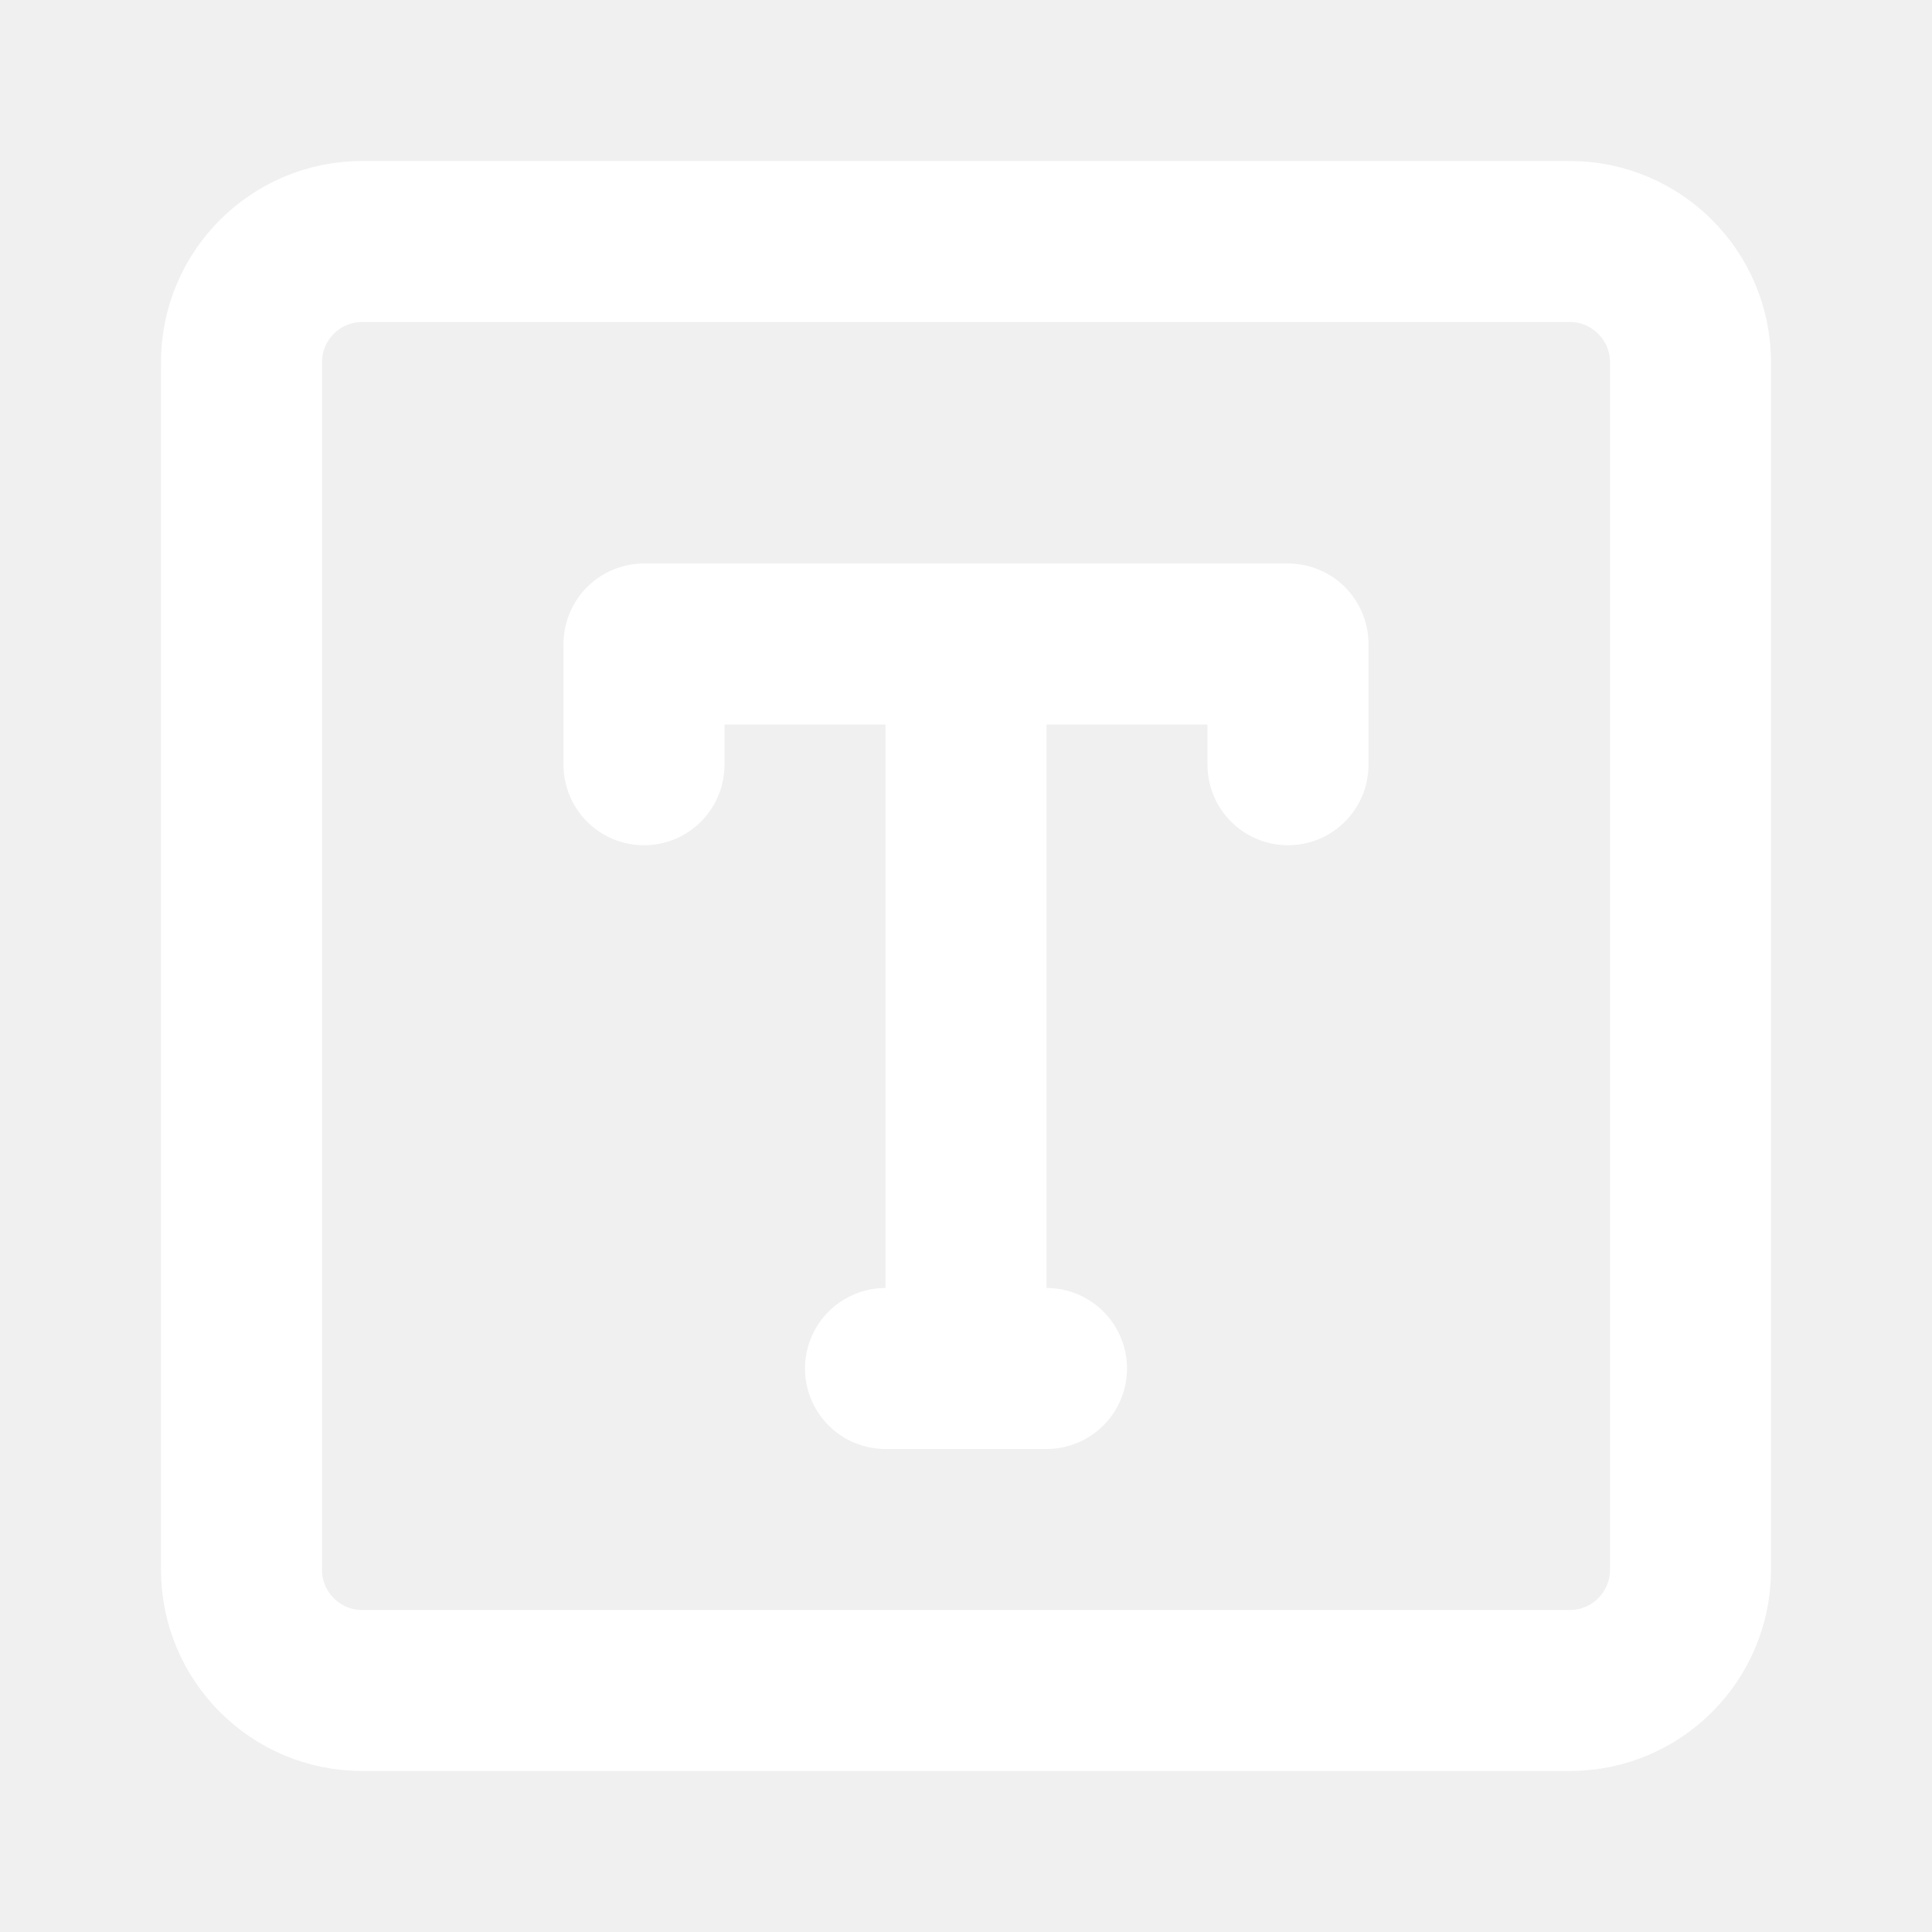
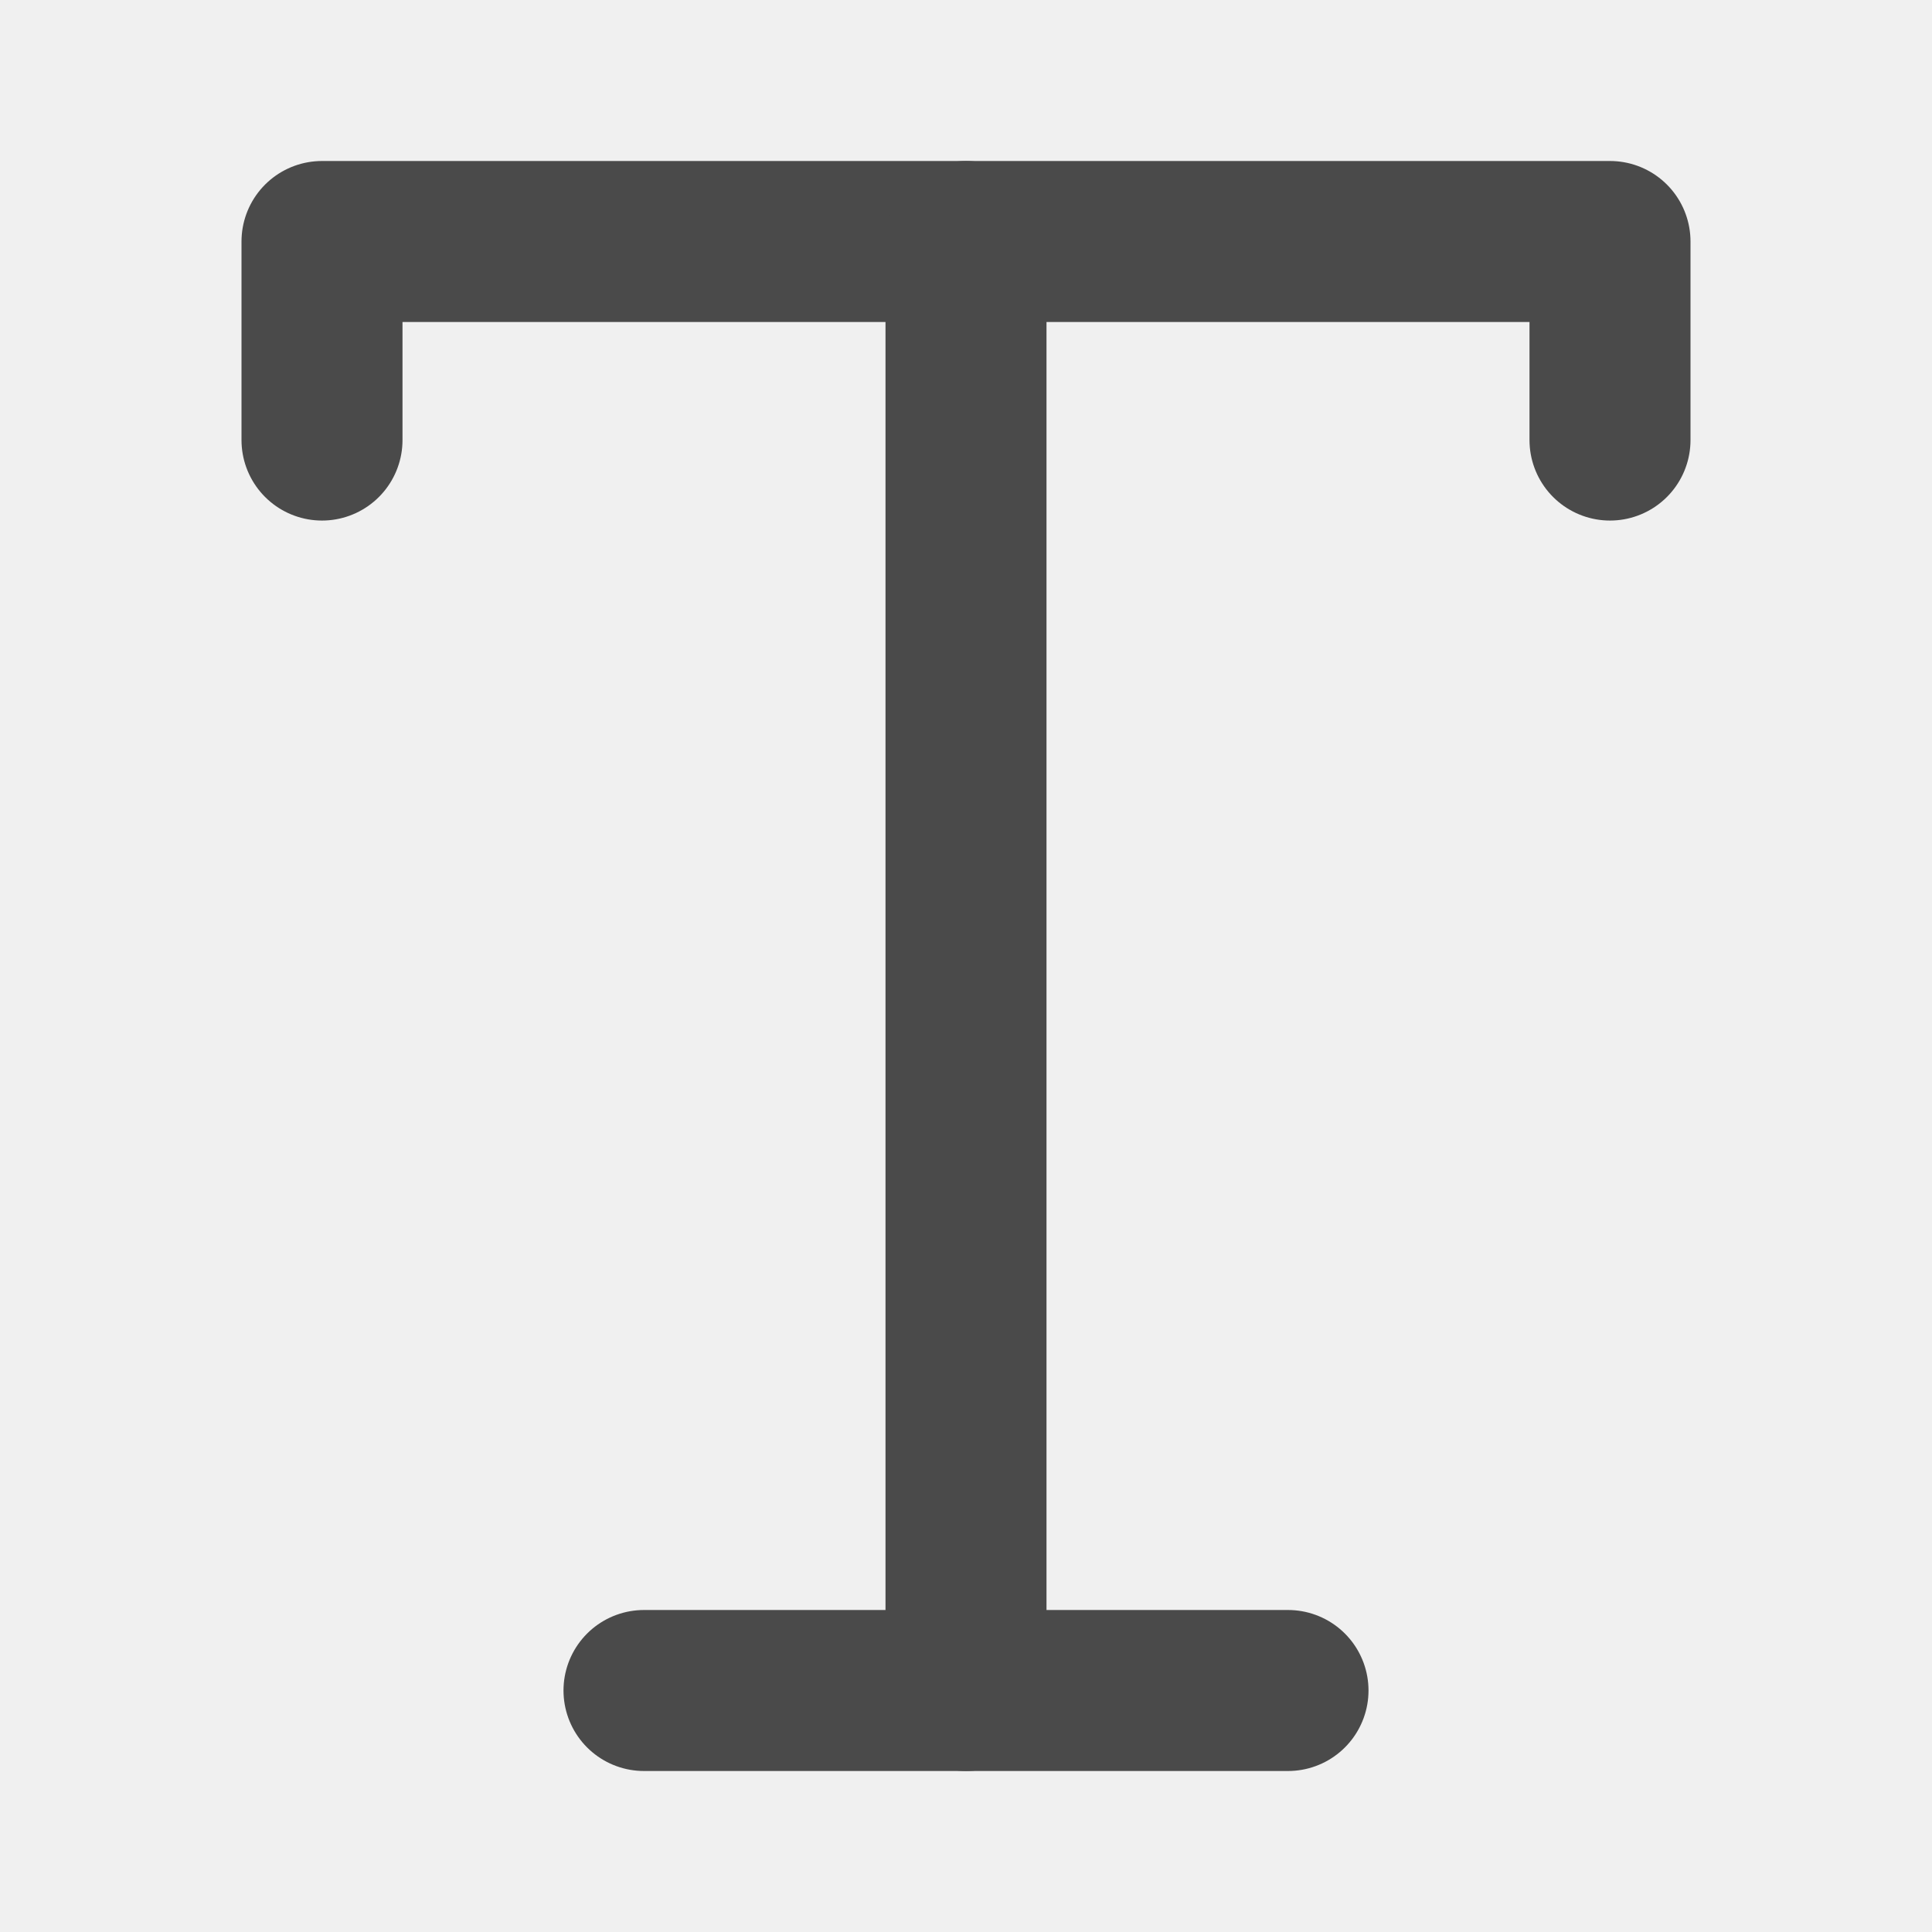
<svg xmlns="http://www.w3.org/2000/svg" width="48" height="48" viewBox="0 0 48 48" fill="none">
  <rect width="48" height="48" fill="white" fill-opacity="0.01" />
-   <rect x="6" y="6" width="36" height="36" rx="3" fill="none" stroke="#ffffff" stroke-width="4" stroke-linejoin="round" />
-   <path d="M16 19V16H32V19" stroke="#ffffff" stroke-width="4" stroke-linecap="round" stroke-linejoin="round" />
-   <path d="M22 34H26" stroke="#ffffff" stroke-width="4" stroke-linecap="round" stroke-linejoin="round" />
-   <path d="M24 18L24 34" stroke="#ffffff" stroke-width="4" stroke-linecap="round" stroke-linejoin="round" />
+   <path d="M8 10.933L8 6H40V10.933" stroke="#4a4a4a" stroke-width="4" stroke-linecap="round" stroke-linejoin="round" />
+   <path d="M24 6V42" stroke="#4a4a4a" stroke-width="4" stroke-linecap="round" stroke-linejoin="round" />
+   <path d="M16 42H32" stroke="#4a4a4a" stroke-width="4" stroke-linecap="round" stroke-linejoin="round" />
</svg>
